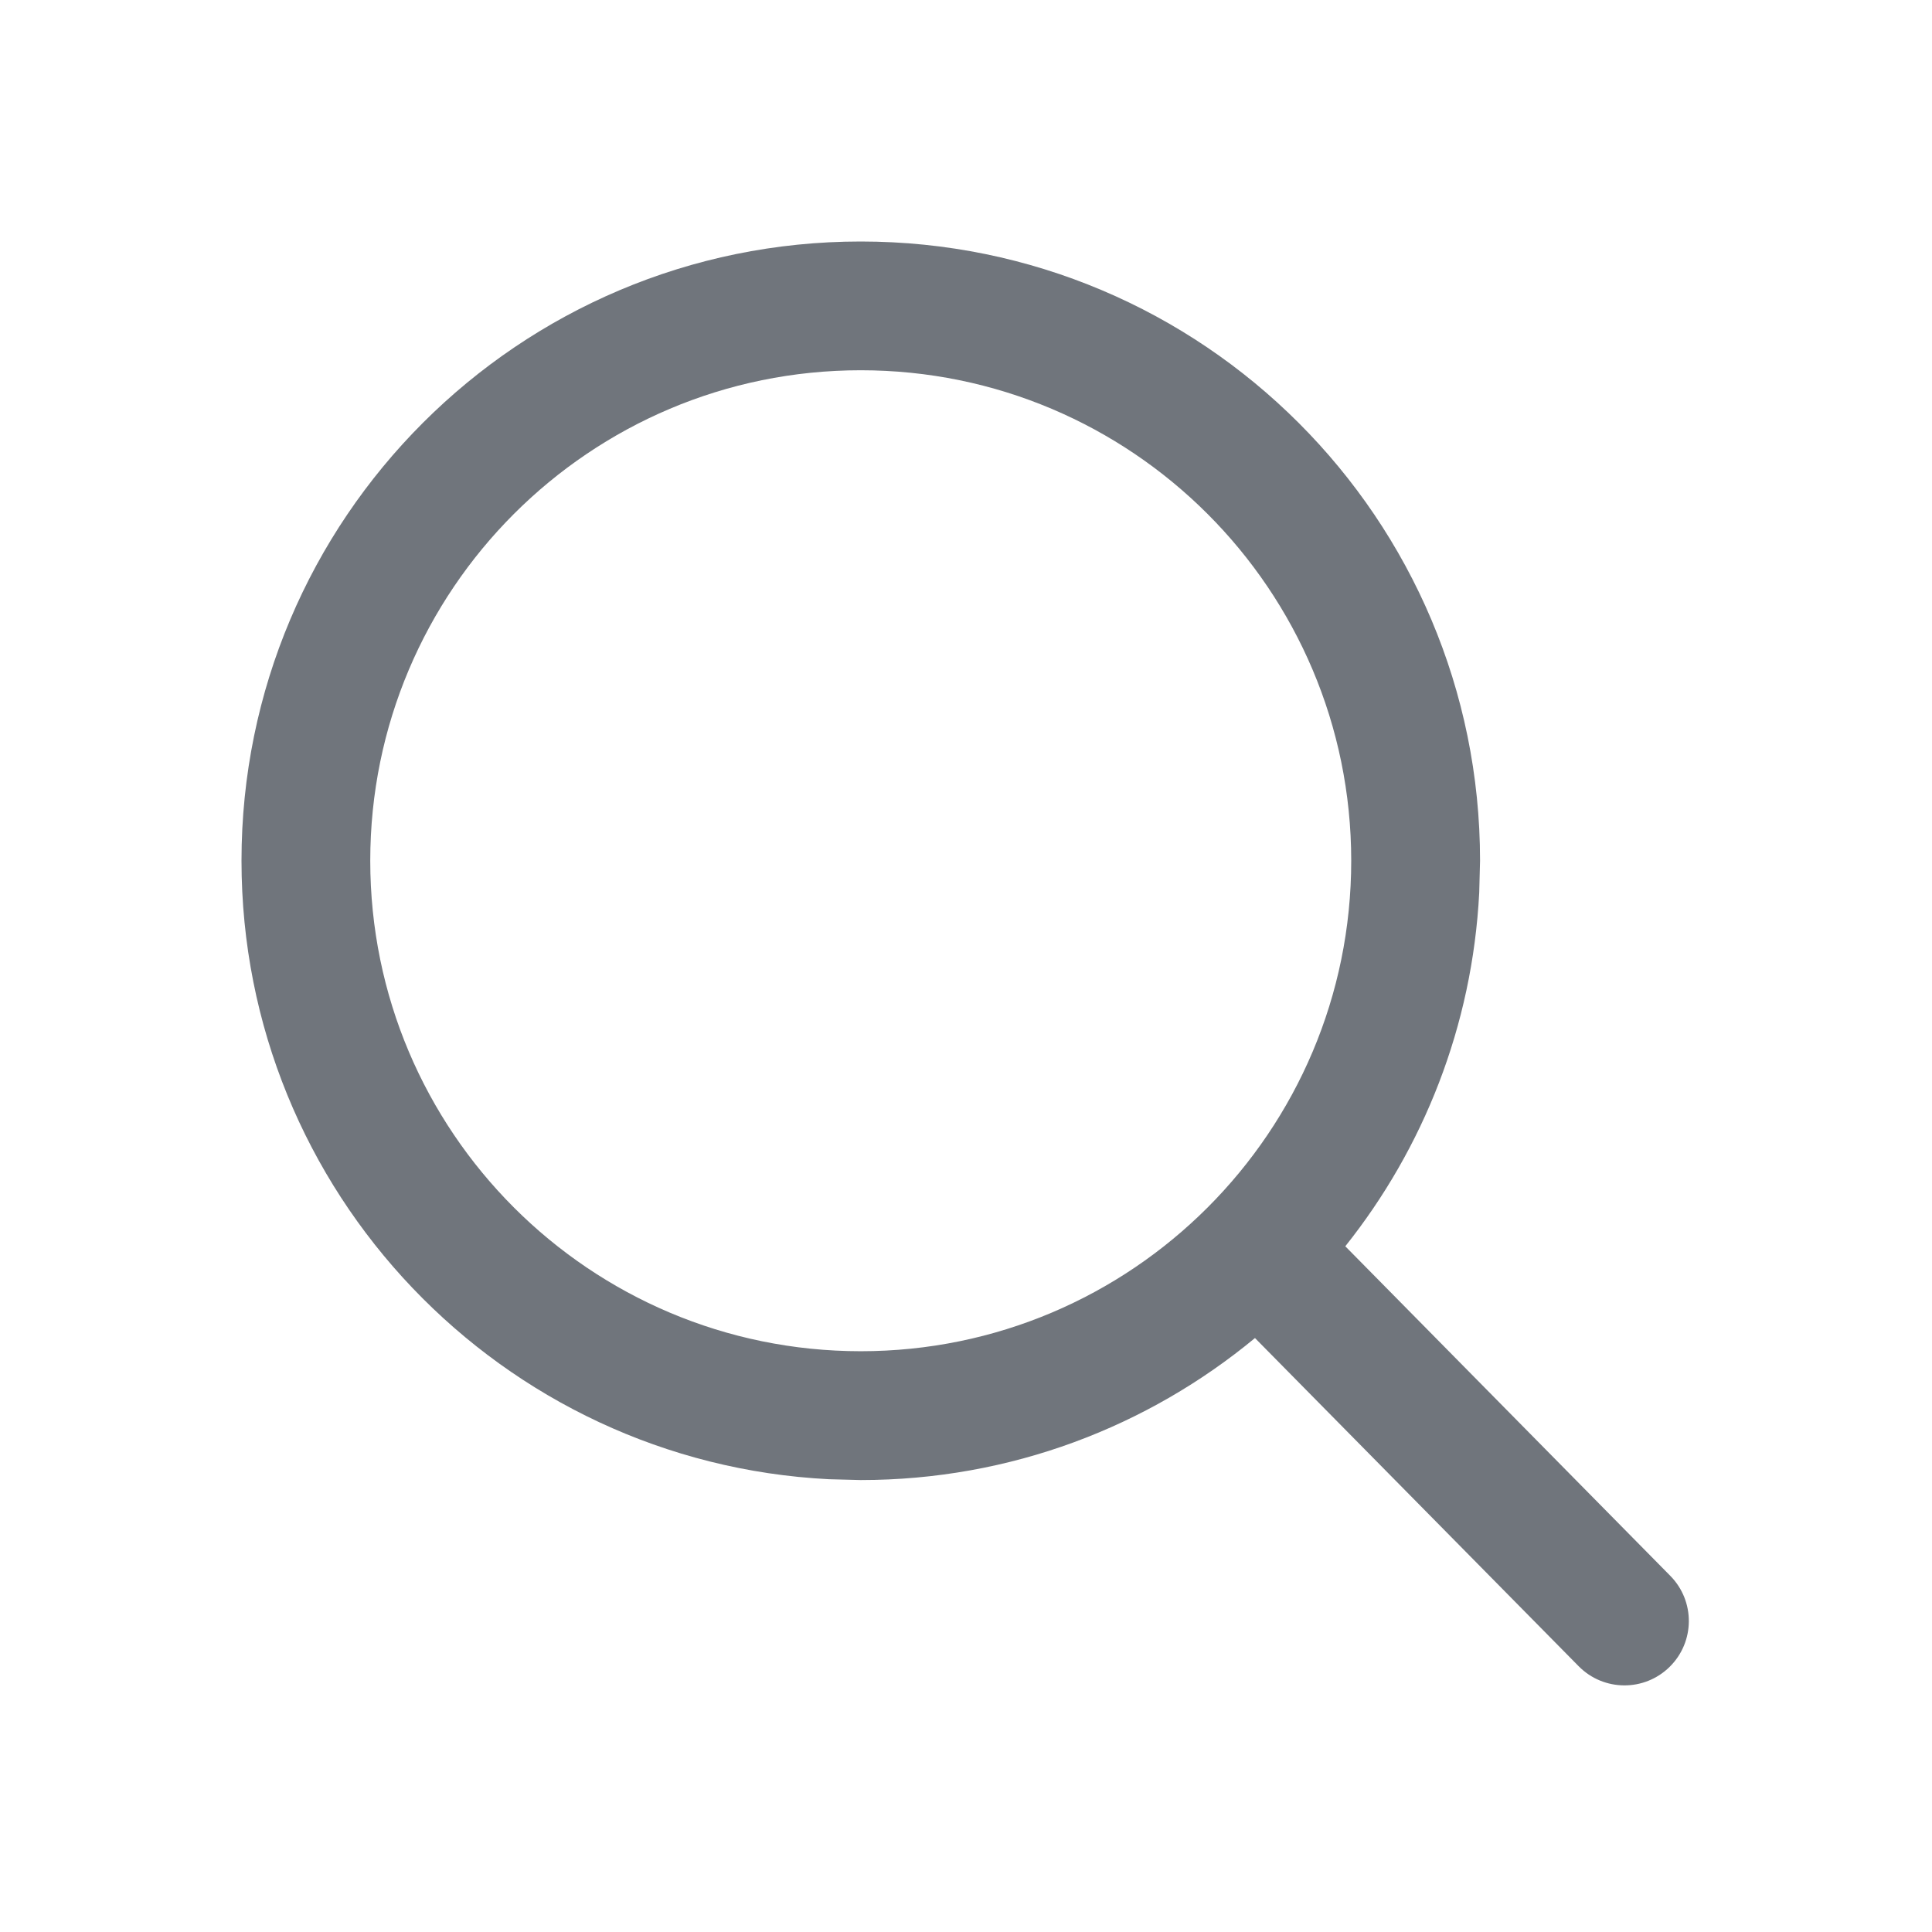
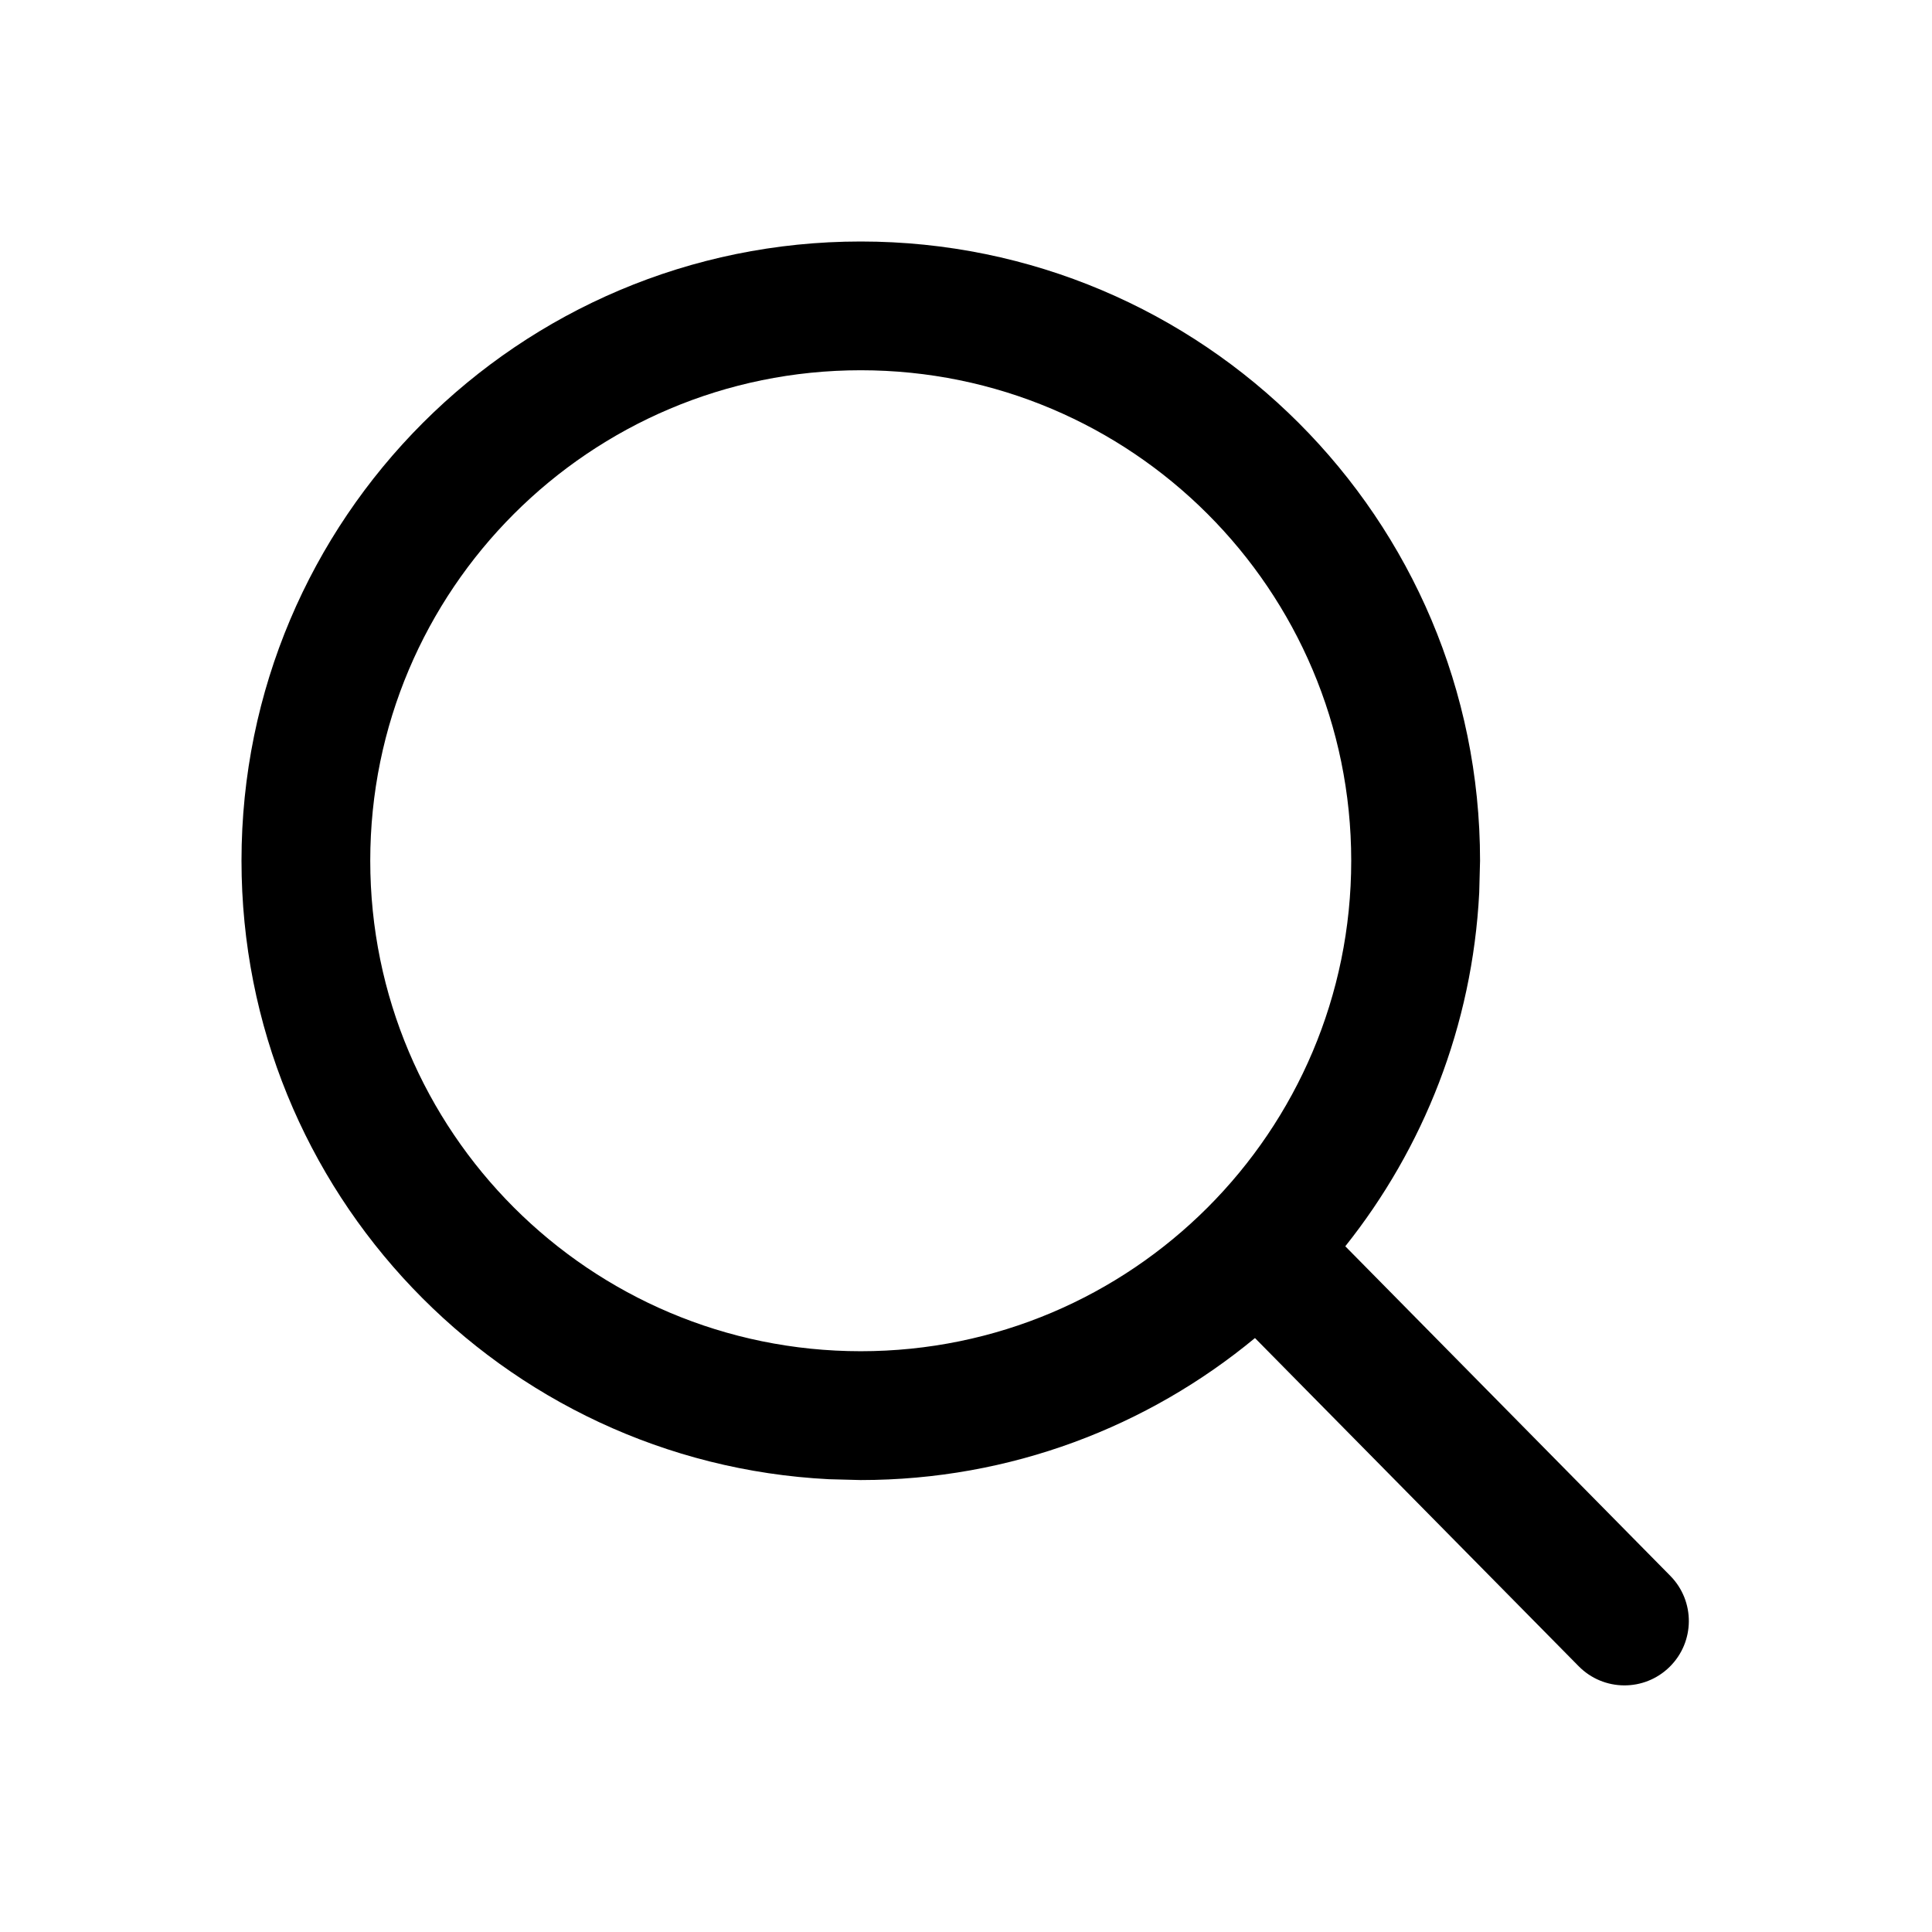
<svg xmlns="http://www.w3.org/2000/svg" width="28" height="28" viewBox="0 0 28 28" fill="currentColor">
-   <path fill-rule="evenodd" clip-rule="evenodd" d="M12.474 3.5C17.431 3.5 21.45 7.518 21.45 12.474L21.438 12.937C21.339 14.87 20.629 16.641 19.497 18.062L24.207 22.838C24.569 23.205 24.565 23.795 24.198 24.157C23.831 24.519 23.241 24.515 22.879 24.148L18.188 19.392C16.636 20.676 14.646 21.45 12.474 21.45L12.013 21.438C7.271 21.197 3.5 17.276 3.5 12.474C3.5 7.518 7.518 3.5 12.474 3.5ZM12.474 5.366C8.549 5.366 5.366 8.549 5.366 12.474C5.366 16.4 8.549 19.582 12.474 19.583C16.4 19.583 19.583 16.4 19.583 12.474C19.582 8.549 16.4 5.366 12.474 5.366Z" fill="#70757C" />
+   <path fill-rule="evenodd" clip-rule="evenodd" d="M12.474 3.5C17.431 3.5 21.45 7.518 21.45 12.474L21.438 12.937C21.339 14.87 20.629 16.641 19.497 18.062L24.207 22.838C24.569 23.205 24.565 23.795 24.198 24.157C23.831 24.519 23.241 24.515 22.879 24.148L18.188 19.392C16.636 20.676 14.646 21.45 12.474 21.45L12.013 21.438C7.271 21.197 3.5 17.276 3.5 12.474C3.5 7.518 7.518 3.5 12.474 3.5ZM12.474 5.366C8.549 5.366 5.366 8.549 5.366 12.474C5.366 16.4 8.549 19.582 12.474 19.583C16.4 19.583 19.583 16.4 19.583 12.474C19.582 8.549 16.4 5.366 12.474 5.366Z" fill="currentColor" />
</svg>
